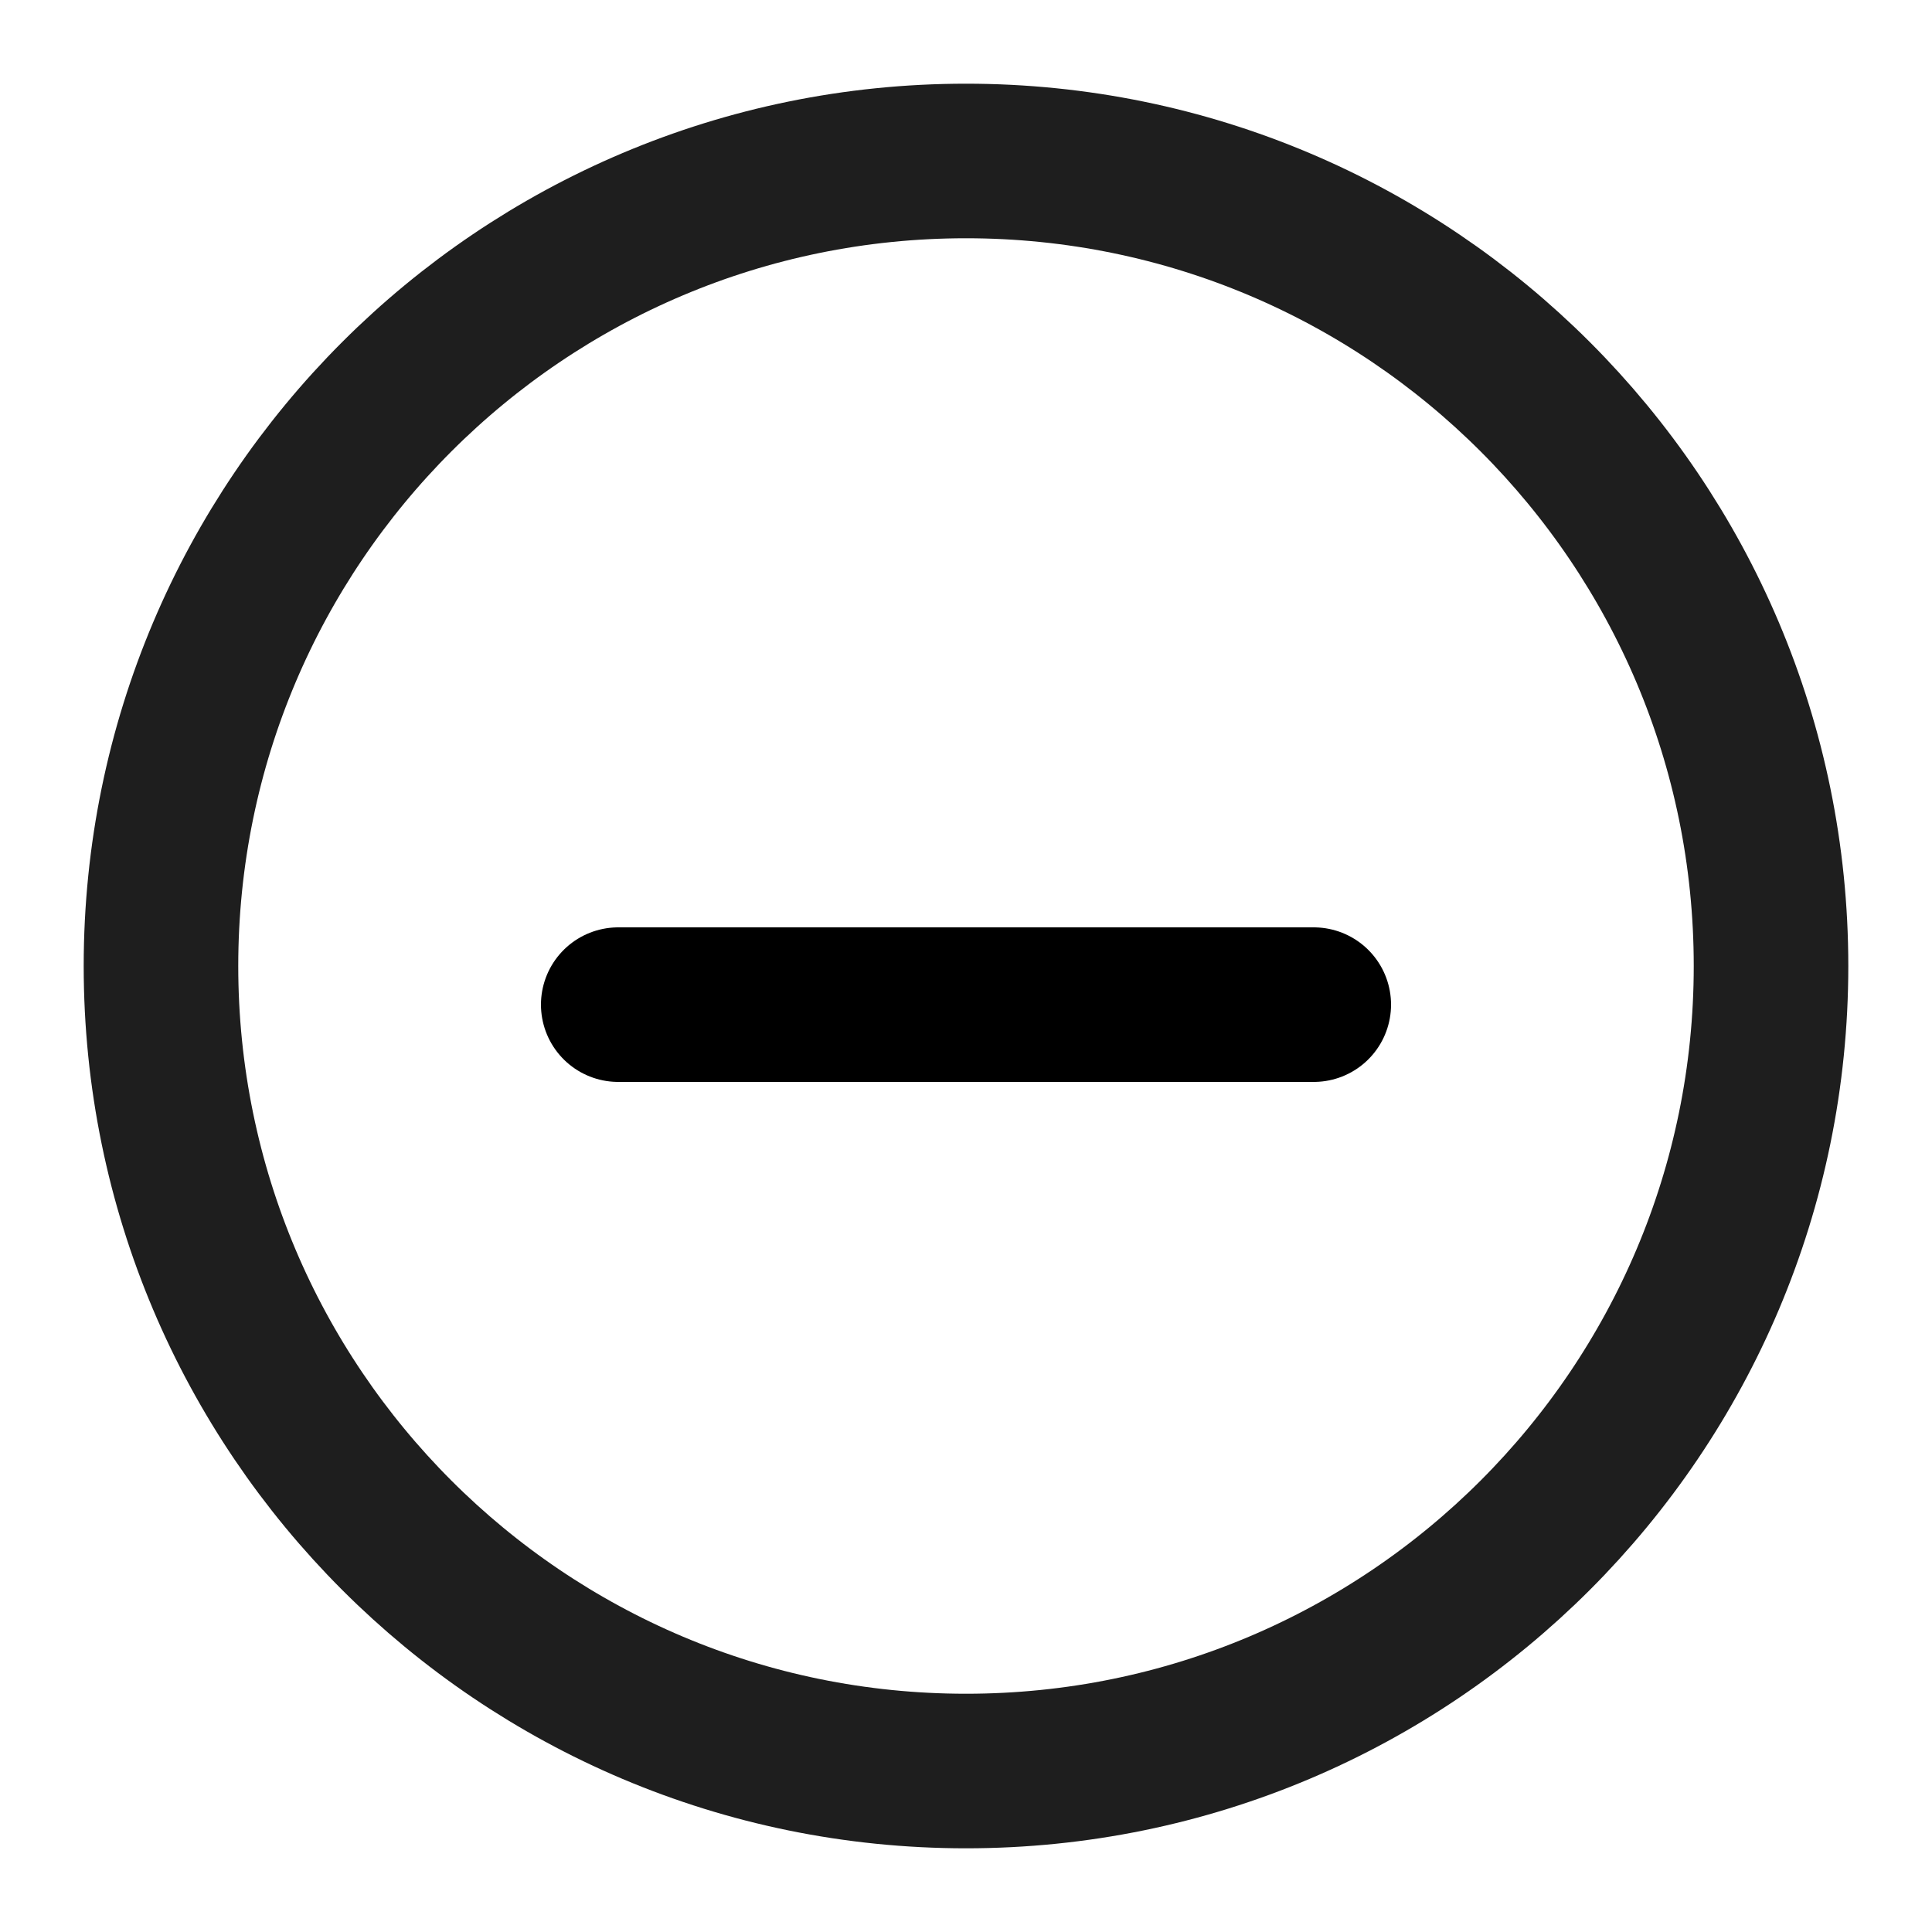
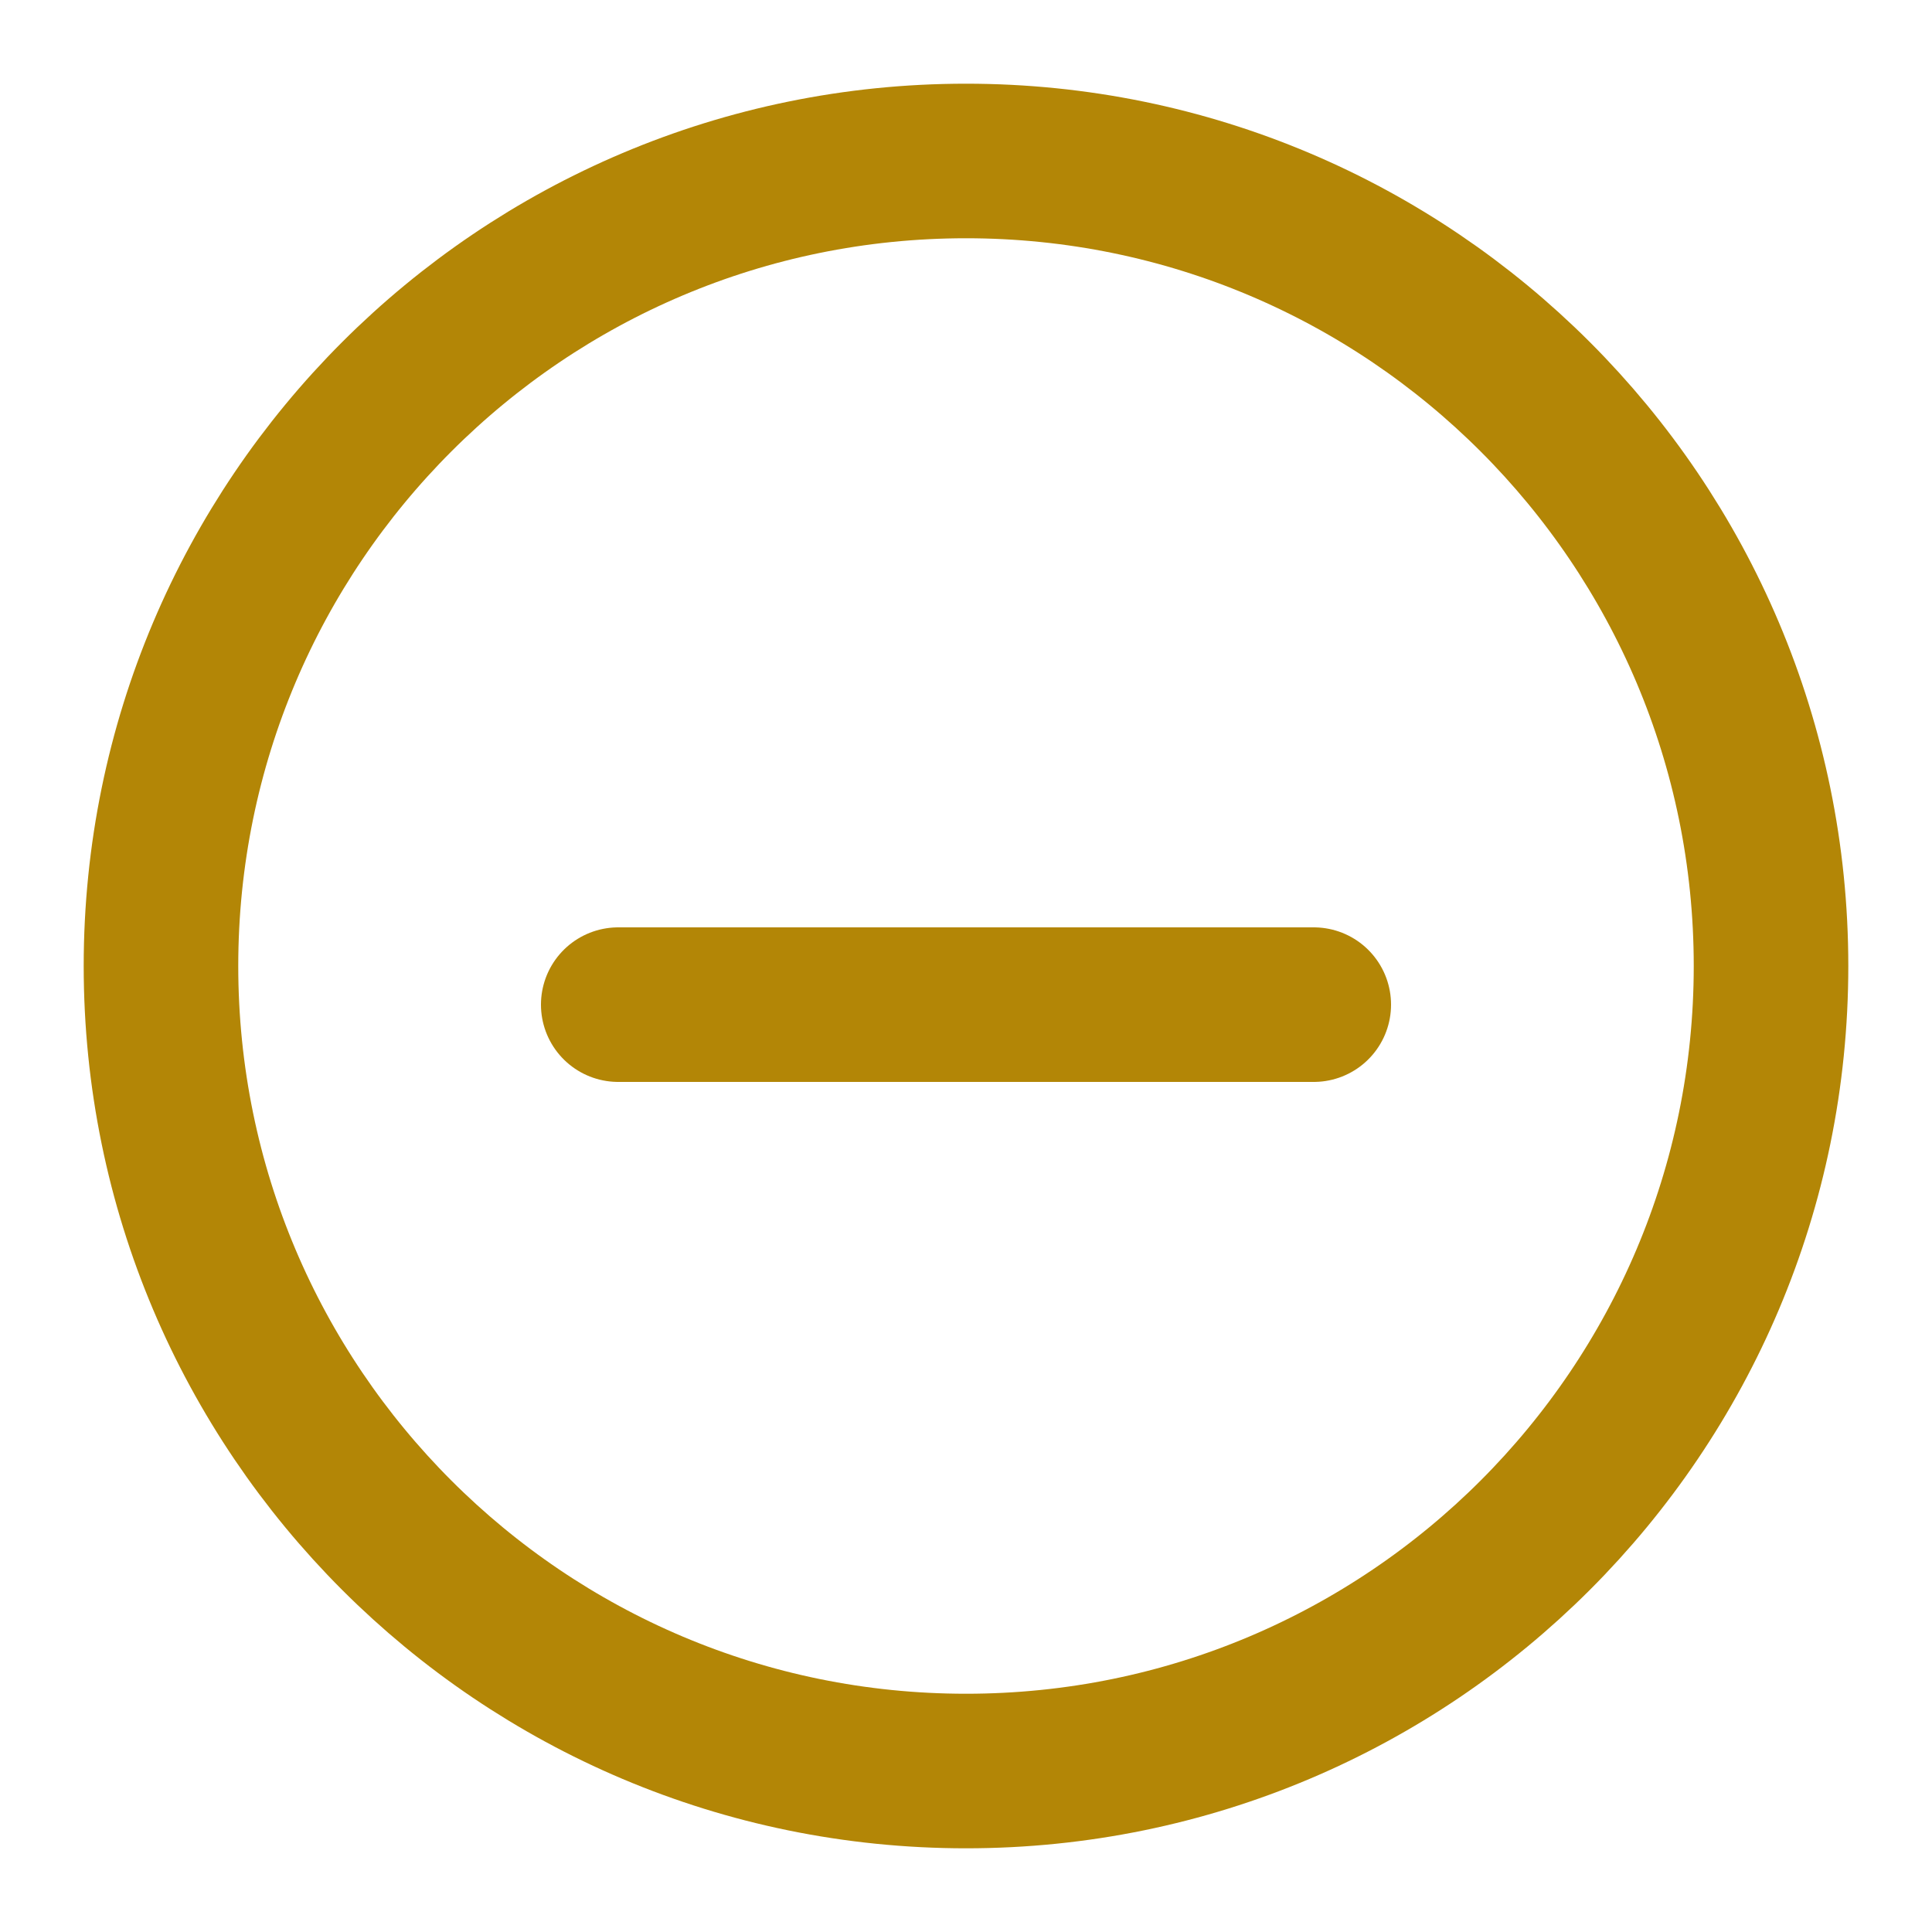
<svg xmlns="http://www.w3.org/2000/svg" width="25" height="25" viewBox="0 0 25 25" fill="none">
-   <path d="M12.5 22.917C18.253 22.917 22.917 18.253 22.917 12.5C22.917 6.747 18.253 2.083 12.5 2.083C6.747 2.083 2.083 6.747 2.083 12.5C2.083 18.253 6.747 22.917 12.5 22.917Z" stroke="#1E1E1E" stroke-width="2" stroke-linecap="round" stroke-linejoin="round" />
-   <path d="M8 13H17" stroke="black" stroke-width="2" stroke-linecap="round" />
+   <path d="M12.5 22.917C18.253 22.917 22.917 18.253 22.917 12.5C22.917 6.747 18.253 2.083 12.5 2.083C6.747 2.083 2.083 6.747 2.083 12.5C2.083 18.253 6.747 22.917 12.5 22.917Z" stroke="#b38606" stroke-width="2" stroke-linecap="round" stroke-linejoin="round" />
+   <path d="M8 13H17" stroke="#b38606" stroke-width="2" stroke-linecap="round" />
</svg>
